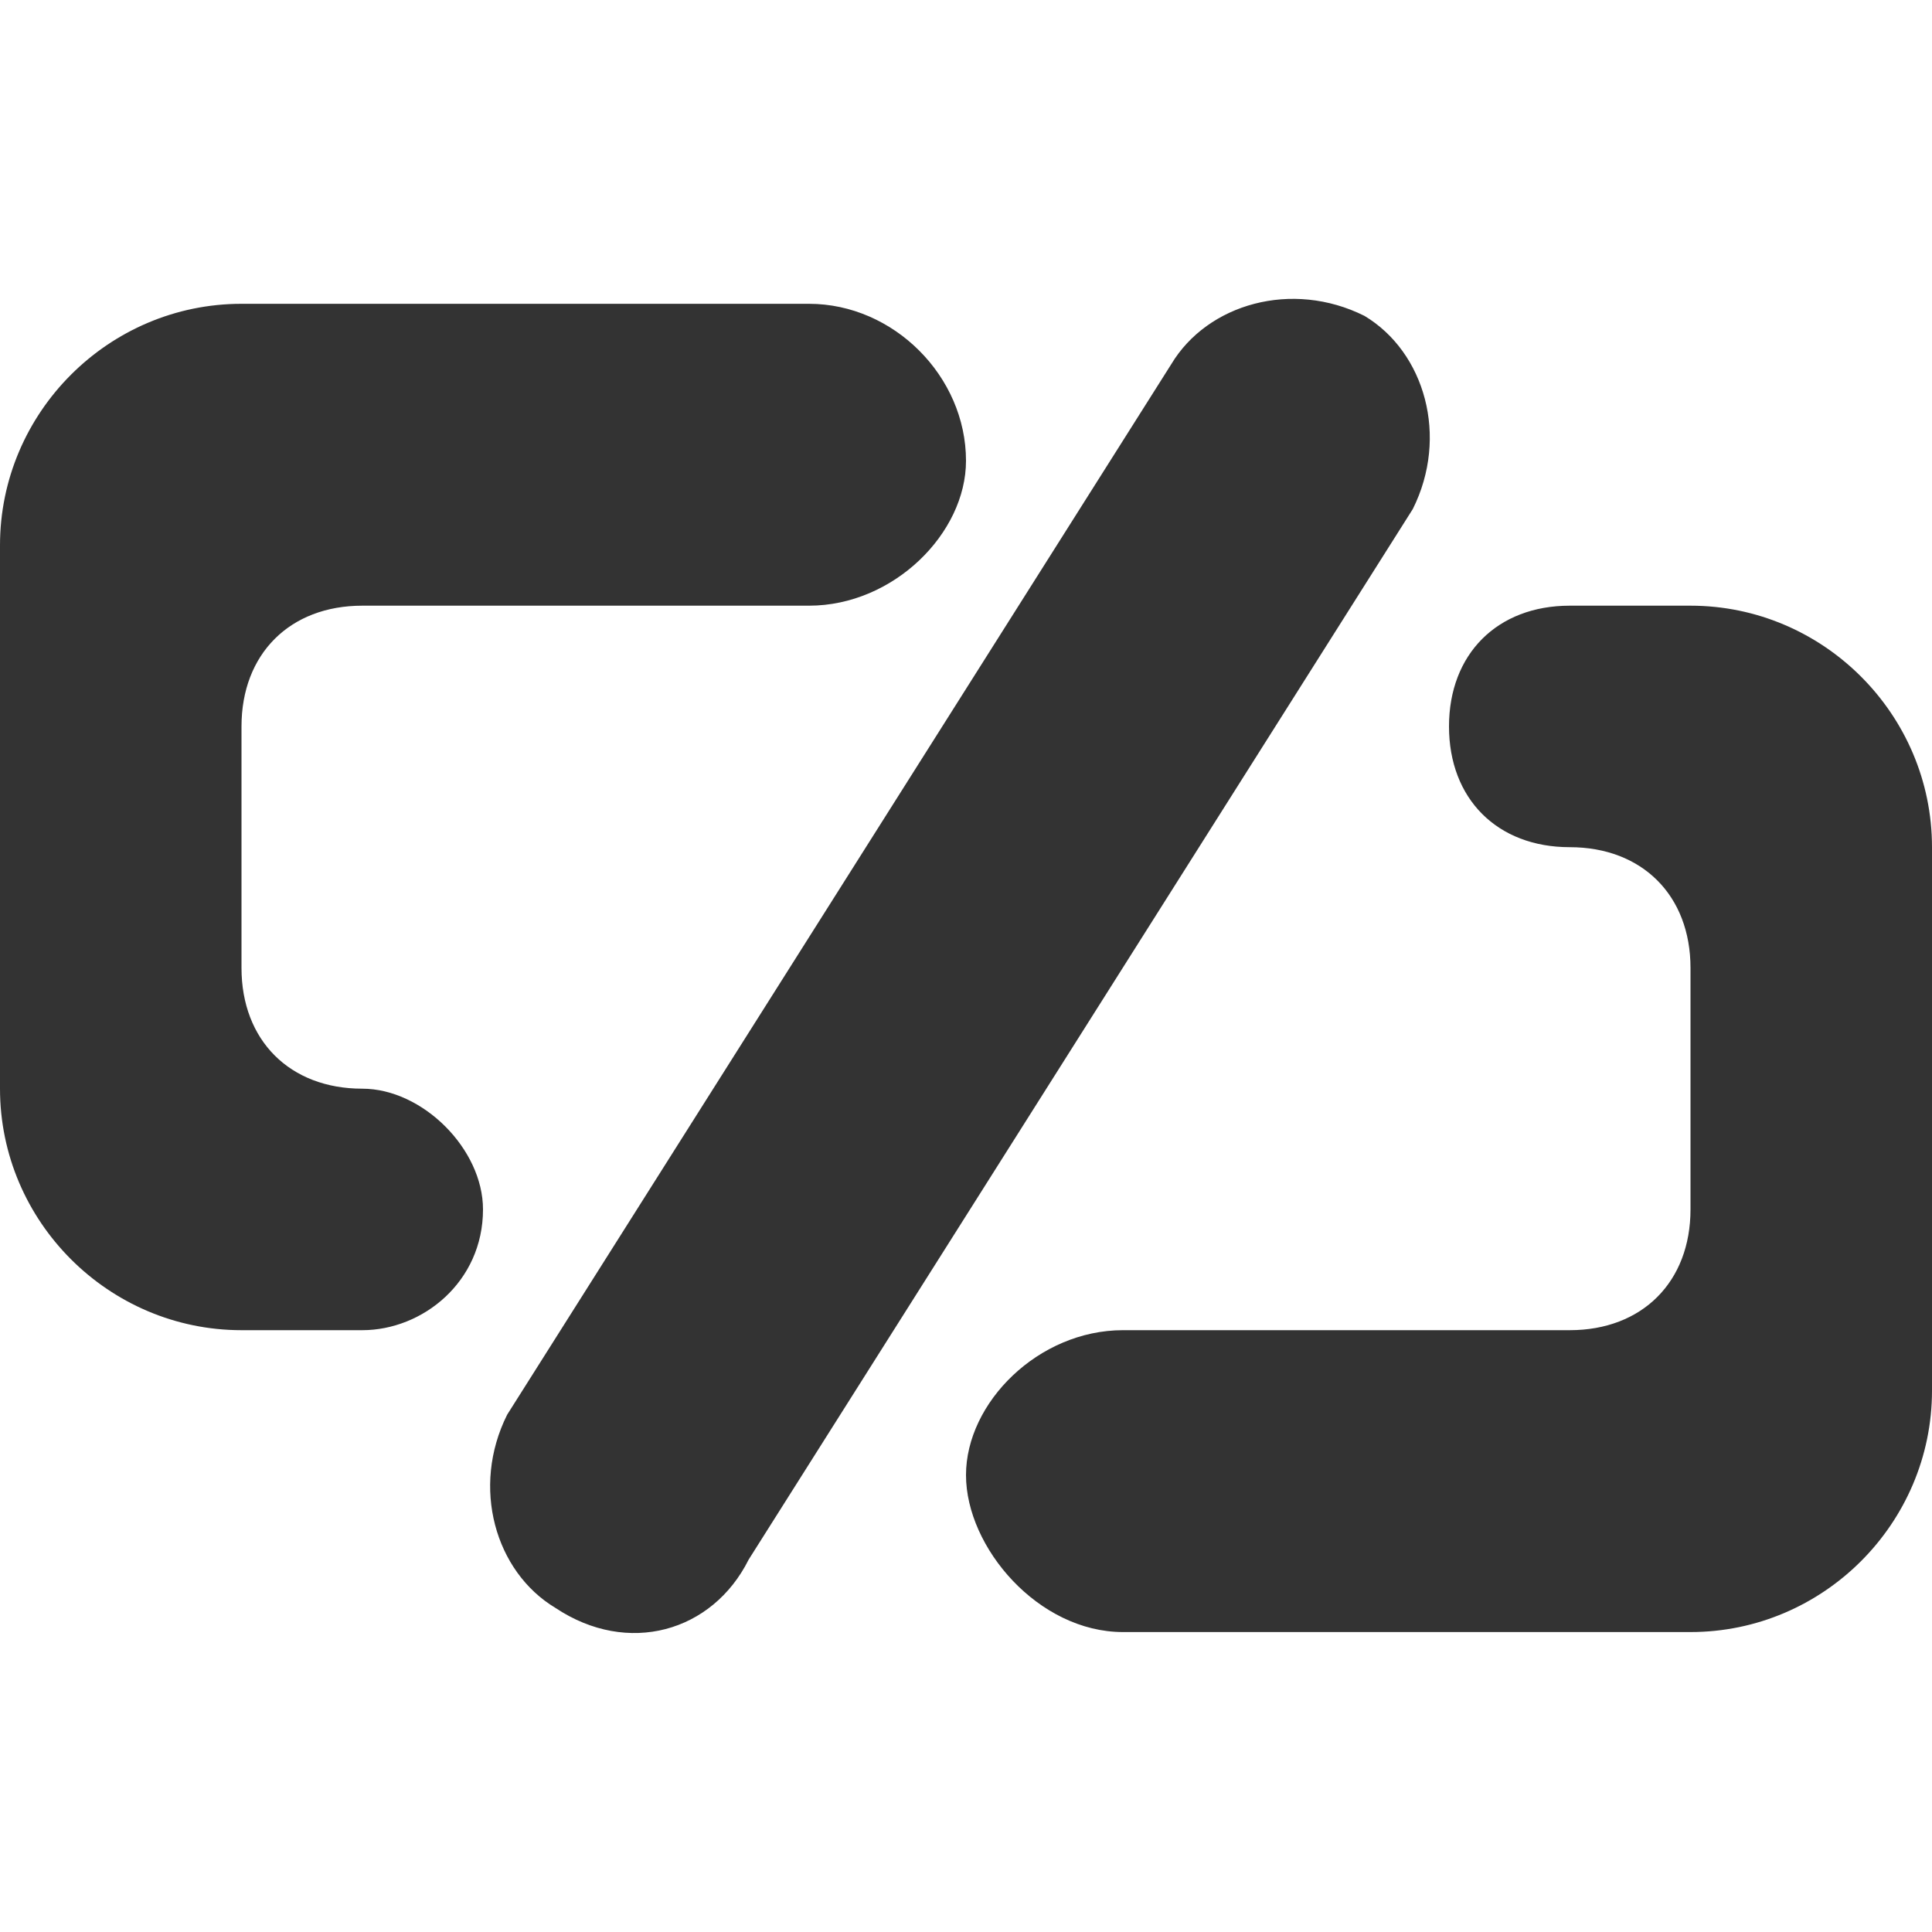
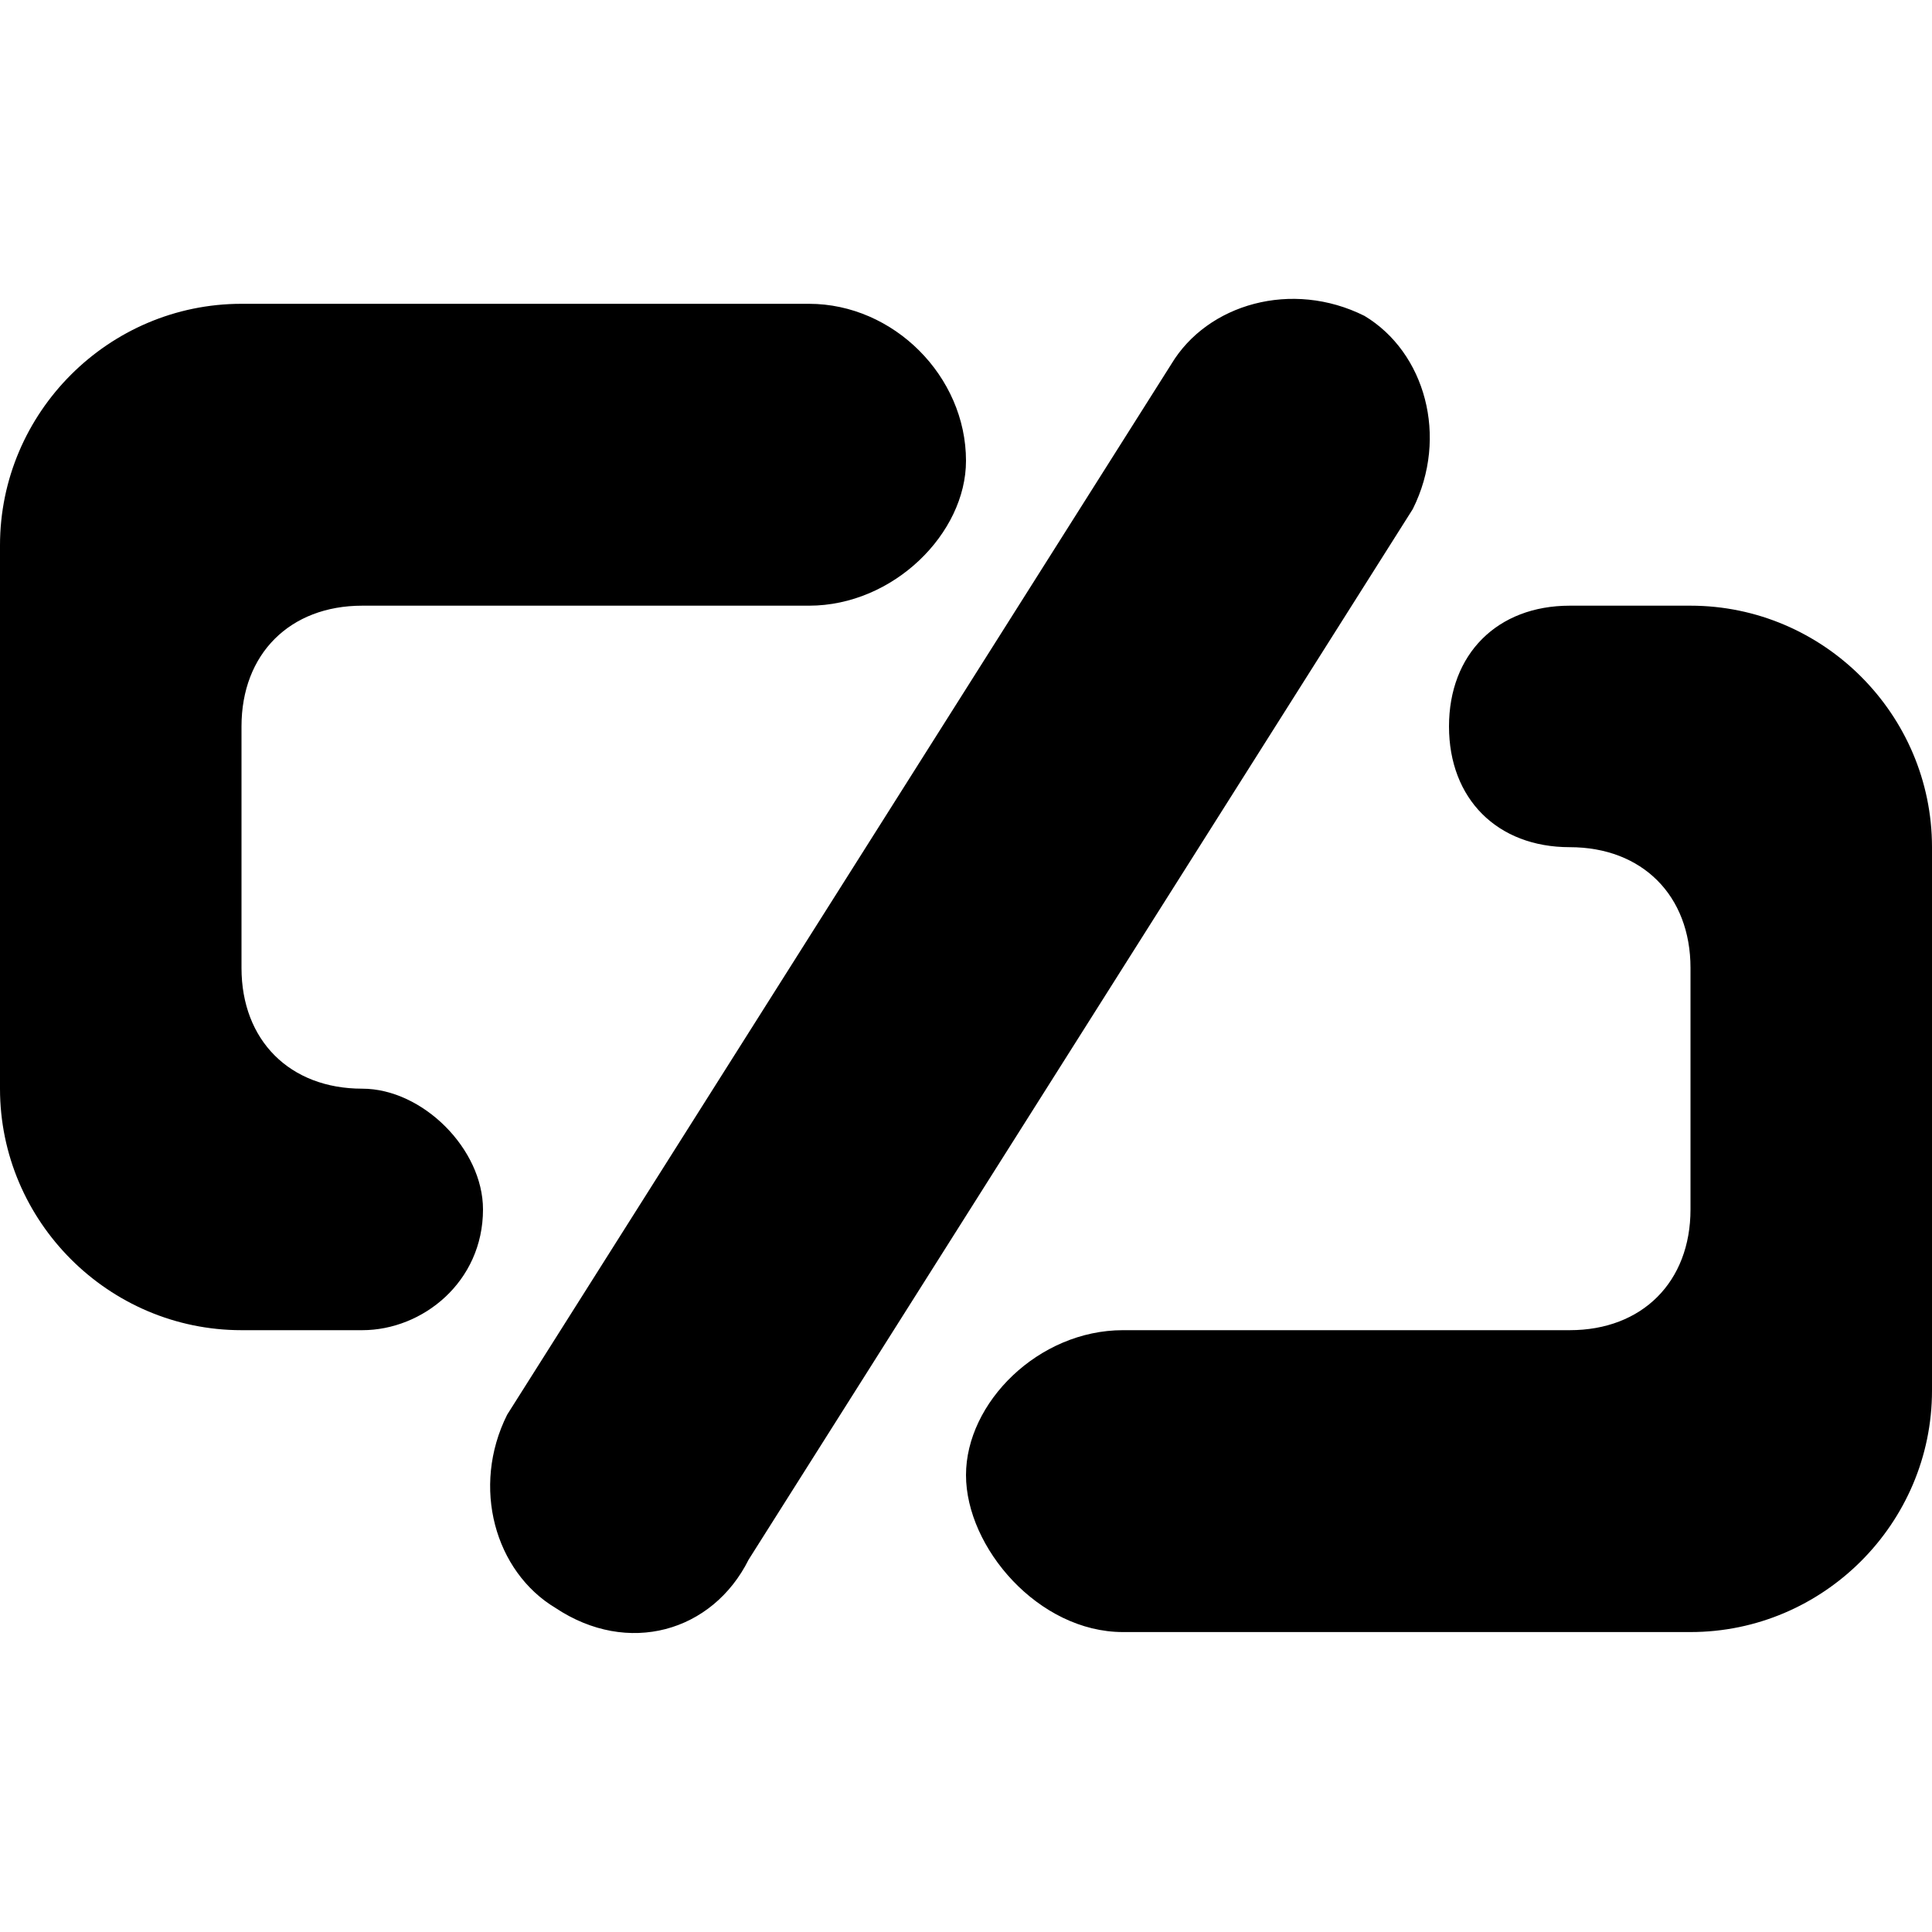
- <svg xmlns="http://www.w3.org/2000/svg" width="12" height="12" viewBox="0 0 12 12" class="hyperlinkCancelMicro" style="height:12px;margin-right:16px;width:12px;perspective-origin:6px 6px;transform-origin:6px 6px;shape-rendering:geometricprecision;" version="1.1">
-   <path fill-rule="evenodd" class="" fill="currentColor" d="M3 7.512C3 7.137 2.625 6.762 2.25 6.762C1.8 6.762 1.5 6.462 1.5 6.012V4.512C1.5 4.062 1.8 3.762 2.25 3.762H5.025C5.55 3.762 6 3.312 6 2.862C6 2.337 5.55 1.887 5.025 1.887H1.5C0.675 1.887 0 2.562 0 3.387V6.762C0 7.587 0.675 8.262 1.5 8.262H2.25C2.625 8.262 3 7.962 3 7.512ZM3.45 9.987C3.075 9.762 2.925 9.237 3.15 8.787L7.275 2.262C7.5 1.887 8.025 1.737 8.475 1.962C8.85 2.187 9 2.712 8.775 3.162L4.65 9.687C4.425 10.137 3.9 10.287 3.45 9.987ZM10.5 3.762H9.75C9.3 3.762 9 4.062 9 4.512C9 4.962 9.3 5.262 9.75 5.262C10.2 5.262 10.5 5.562 10.5 6.012V7.512C10.5 7.962 10.2 8.262 9.75 8.262H6.975C6.45 8.262 6 8.712 6 9.162C6 9.612 6.45 10.137 6.975 10.137H10.5C11.325 10.137 12 9.462 12 8.637V5.262C12 4.437 11.325 3.762 10.5 3.762Z" style="display:inline;height:auto;min-height:0px;min-width:0px;overflow-x:visible;overflow-y:visible;width:auto;perspective-origin:0px 0px;transform-origin:0px 0px;fill:rgb(51, 51, 51);fill-rule:evenodd;shape-rendering:geometricprecision;d:path(&quot;M 3 7.512 C 3 7.137 2.625 6.762 2.25 6.762 C 1.8 6.762 1.5 6.462 1.5 6.012 V 4.512 C 1.5 4.062 1.8 3.762 2.25 3.762 H 5.025 C 5.55 3.762 6 3.312 6 2.862 C 6 2.337 5.55 1.887 5.025 1.887 H 1.5 C 0.675 1.887 0 2.562 0 3.387 V 6.762 C 0 7.587 0.675 8.262 1.5 8.262 H 2.25 C 2.625 8.262 3 7.962 3 7.512 Z M 3.45 9.987 C 3.075 9.762 2.925 9.237 3.15 8.787 L 7.275 2.262 C 7.5 1.887 8.025 1.737 8.475 1.962 C 8.85 2.187 9 2.712 8.775 3.162 L 4.65 9.687 C 4.425 10.137 3.9 10.287 3.45 9.987 Z M 10.5 3.762 H 9.75 C 9.3 3.762 9 4.062 9 4.512 C 9 4.962 9.3 5.262 9.75 5.262 C 10.2 5.262 10.5 5.562 10.5 6.012 V 7.512 C 10.5 7.962 10.2 8.262 9.75 8.262 H 6.975 C 6.45 8.262 6 8.712 6 9.162 C 6 9.612 6.45 10.137 6.975 10.137 H 10.5 C 11.325 10.137 12 9.462 12 8.637 V 5.262 C 12 4.437 11.325 3.762 10.5 3.762 Z&quot;);" />
+ <svg xmlns="http://www.w3.org/2000/svg" width="12" height="12" viewBox="0 0 12 12" version="1.1">
+   <path fill-rule="evenodd" fill="currentColor" d="M3 7.512C3 7.137 2.625 6.762 2.25 6.762C1.8 6.762 1.5 6.462 1.5 6.012V4.512C1.5 4.062 1.8 3.762 2.25 3.762H5.025C5.55 3.762 6 3.312 6 2.862C6 2.337 5.55 1.887 5.025 1.887H1.5C0.675 1.887 0 2.562 0 3.387V6.762C0 7.587 0.675 8.262 1.5 8.262H2.25C2.625 8.262 3 7.962 3 7.512ZM3.45 9.987C3.075 9.762 2.925 9.237 3.15 8.787L7.275 2.262C7.5 1.887 8.025 1.737 8.475 1.962C8.85 2.187 9 2.712 8.775 3.162L4.65 9.687C4.425 10.137 3.9 10.287 3.45 9.987ZM10.5 3.762H9.75C9.3 3.762 9 4.062 9 4.512C9 4.962 9.3 5.262 9.75 5.262C10.2 5.262 10.5 5.562 10.5 6.012V7.512C10.5 7.962 10.2 8.262 9.75 8.262H6.975C6.45 8.262 6 8.712 6 9.162C6 9.612 6.45 10.137 6.975 10.137H10.5C11.325 10.137 12 9.462 12 8.637V5.262C12 4.437 11.325 3.762 10.5 3.762Z" />
</svg>
